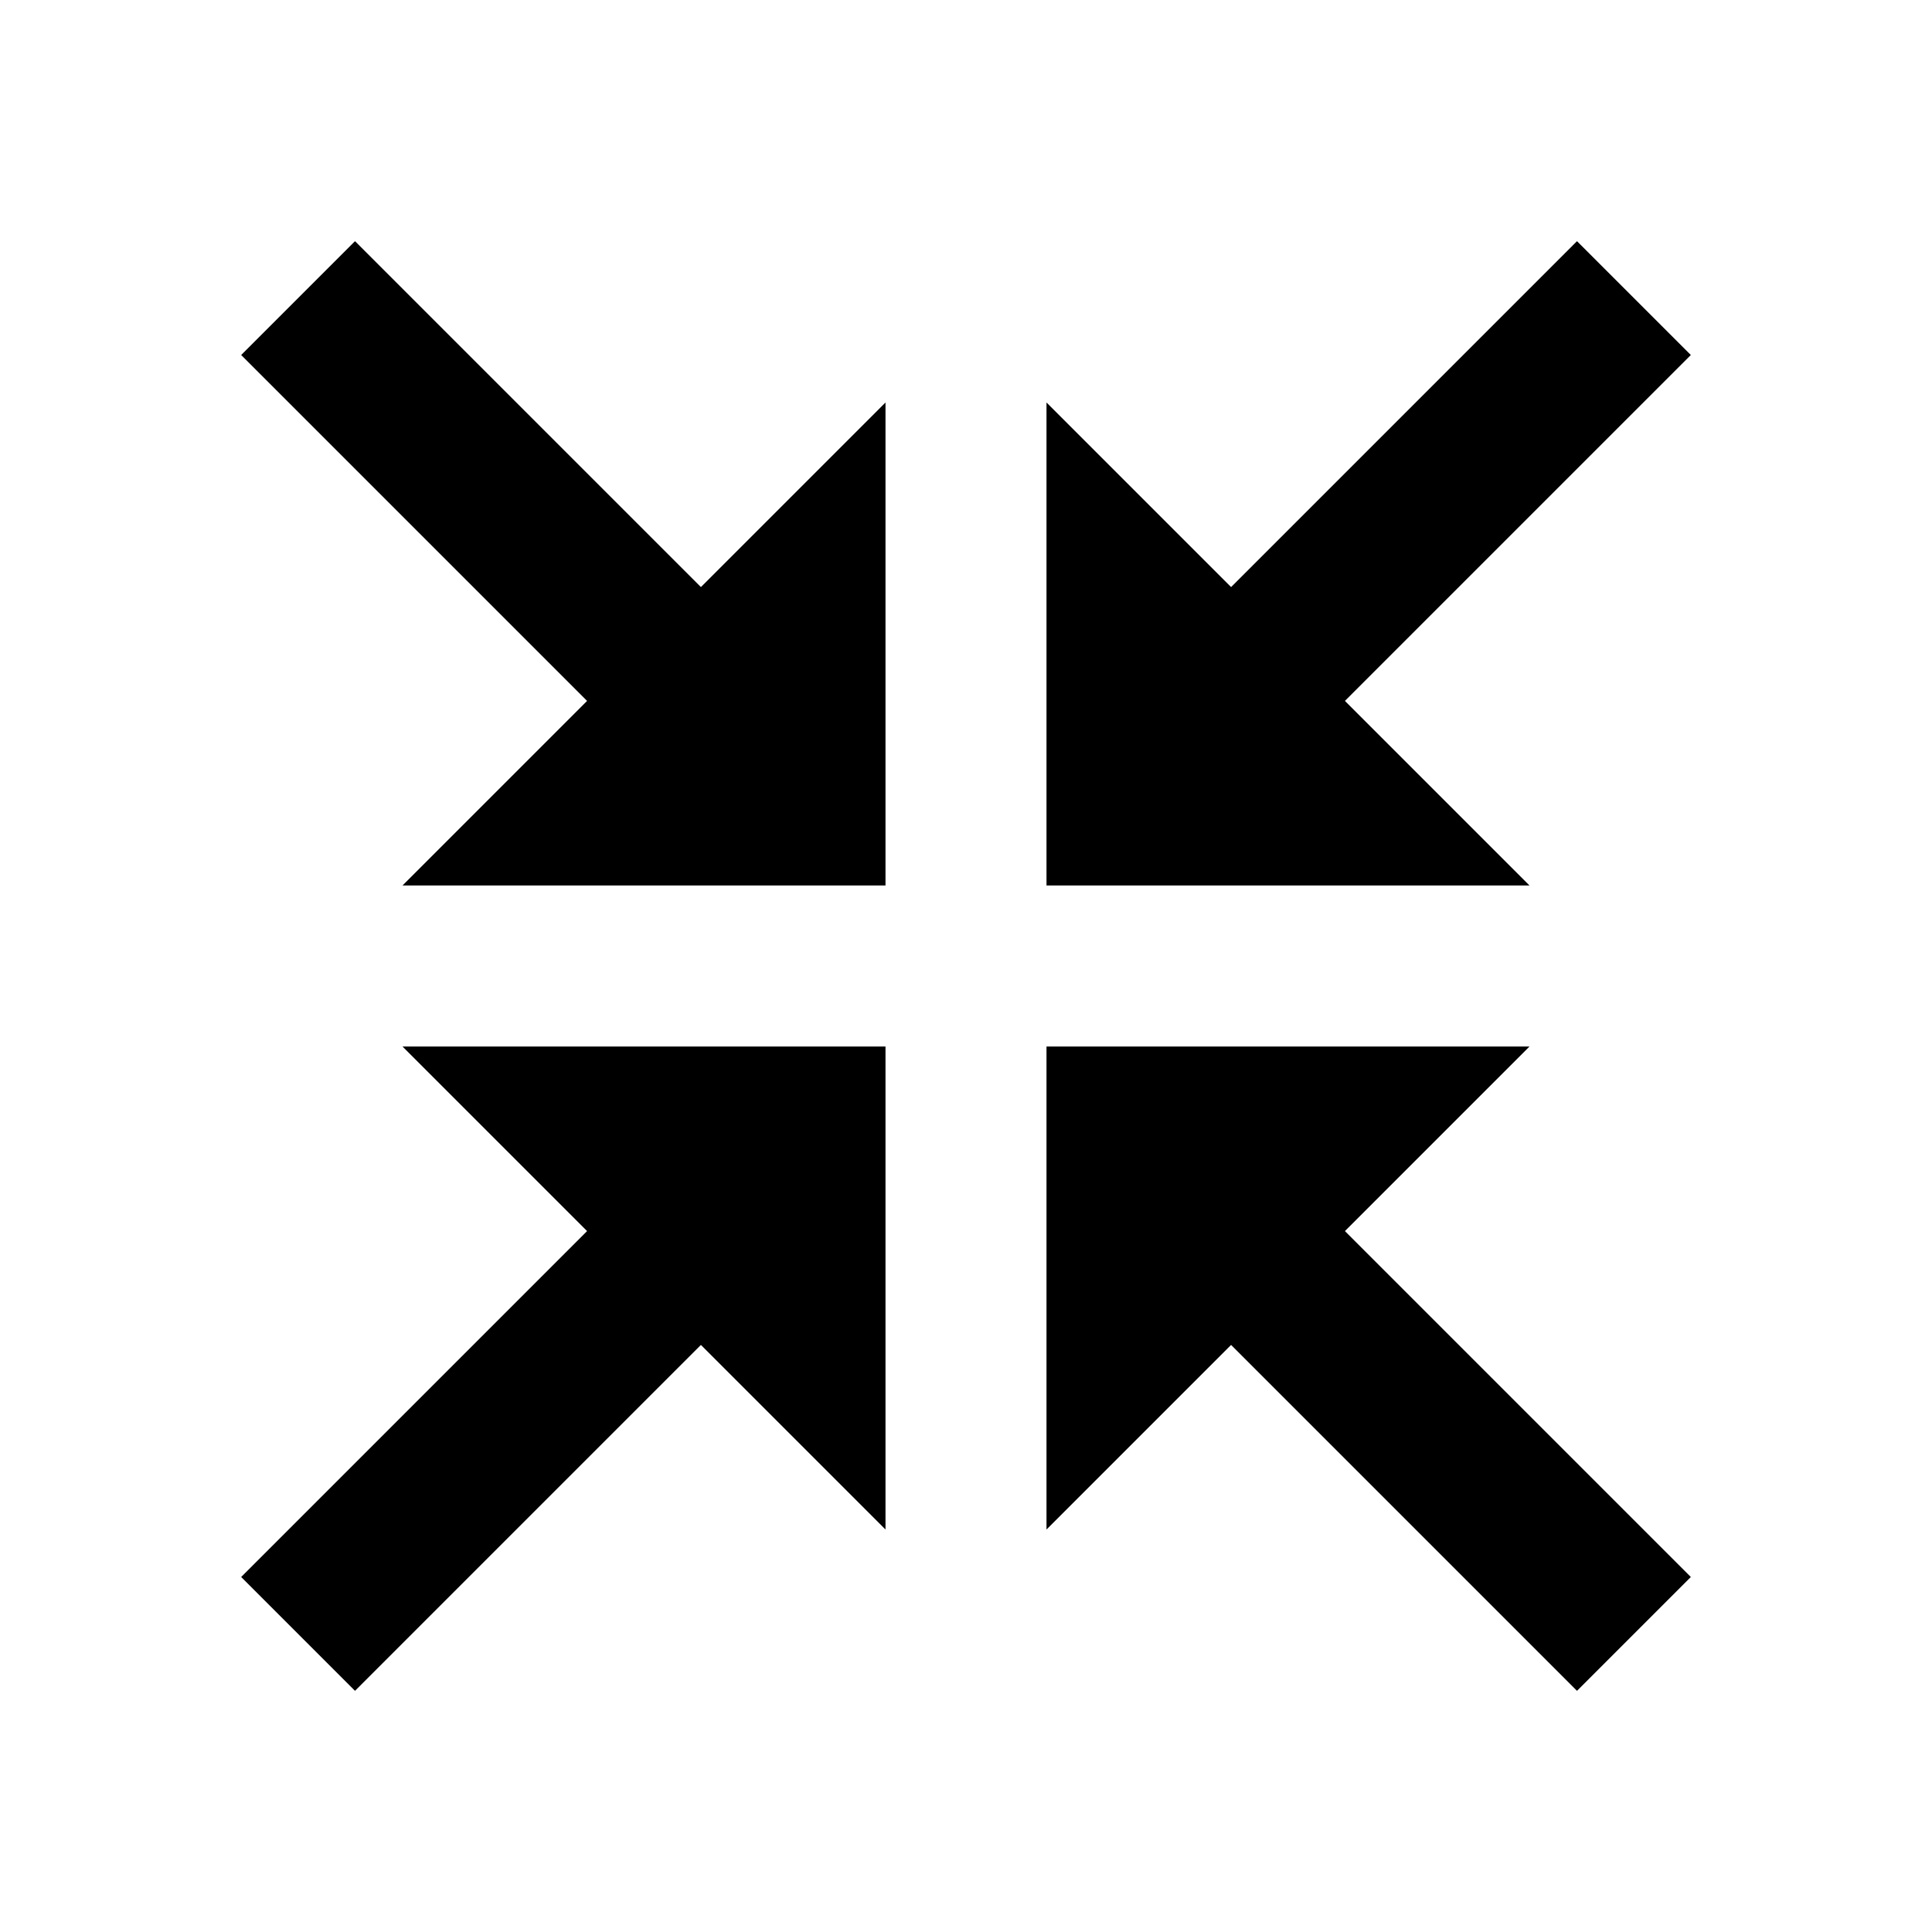
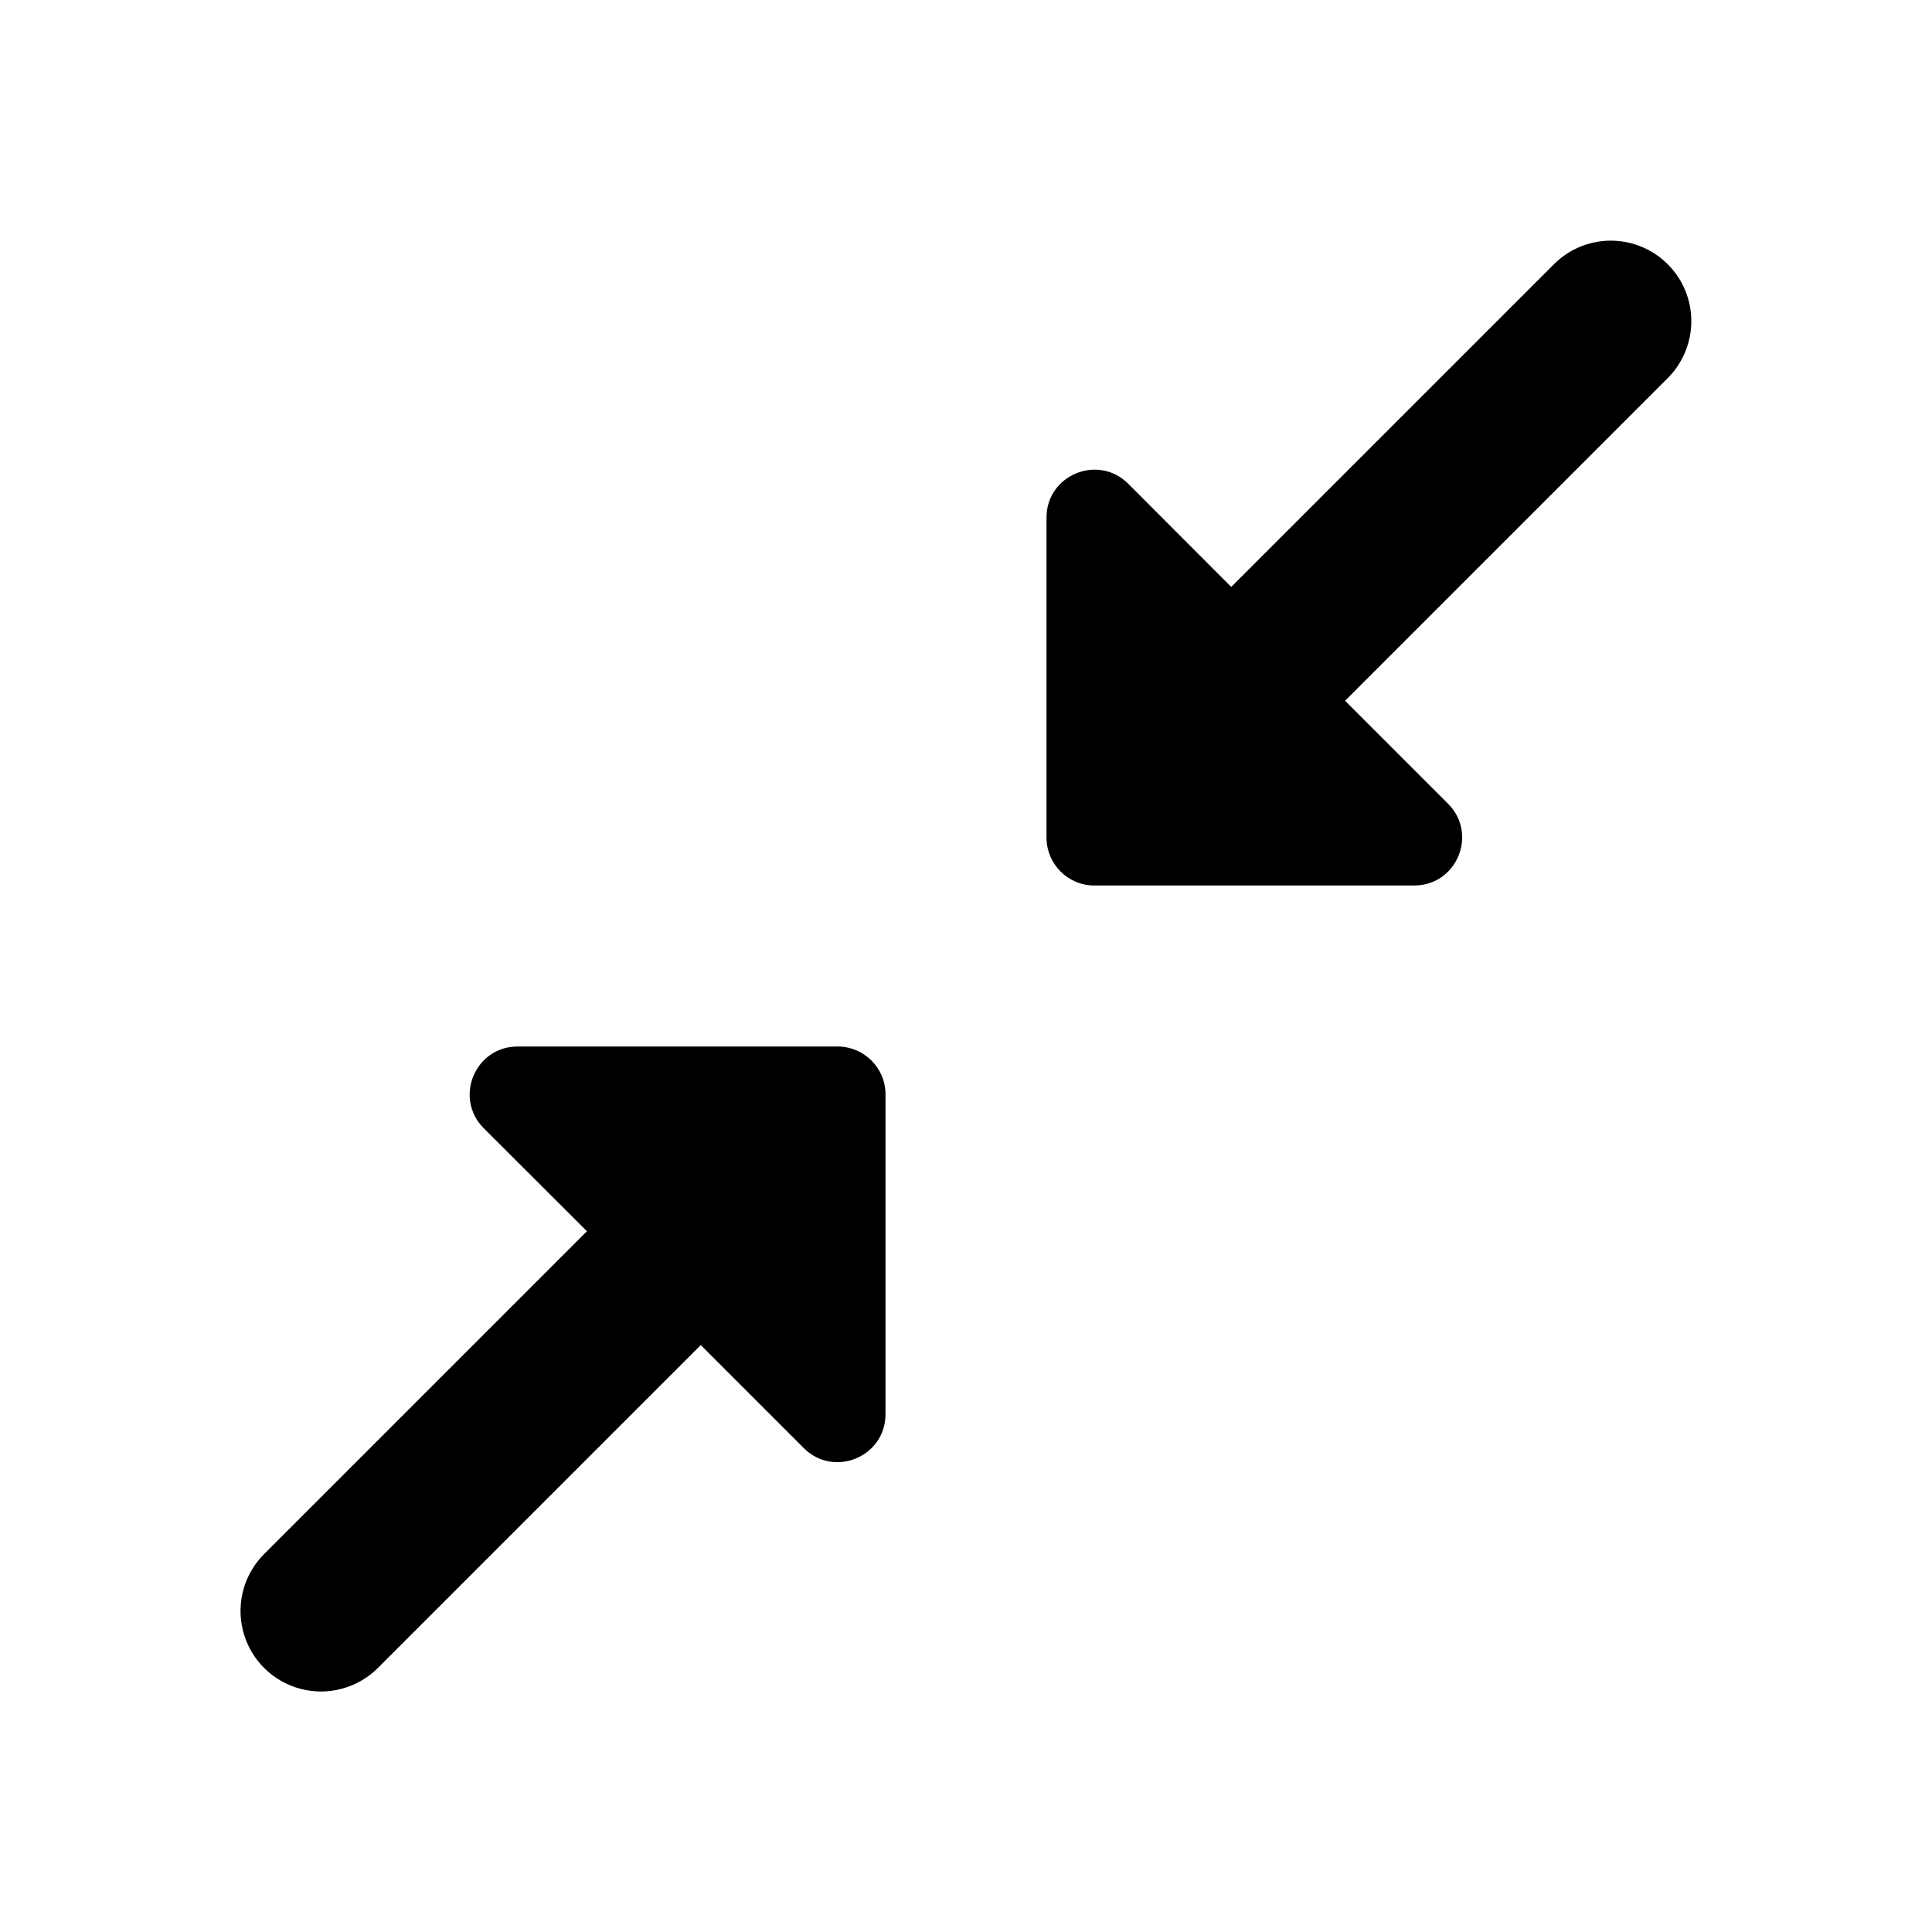
<svg xmlns="http://www.w3.org/2000/svg" viewBox="0 0 24 24" width="24px" height="24px">
-   <polygon points="19,11 13,11 13,5 " />
-   <line style="fill:none;stroke:#000000;stroke-width:2;stroke-miterlimit:10;" x1="20.297" y1="3.703" x2="14.443" y2="9.557" />
-   <polygon points="5,13 11,13 11,19 " />
-   <line style="fill:none;stroke:#000000;stroke-width:2;stroke-miterlimit:10;" x1="3.703" y1="20.297" x2="9.557" y2="14.443" />
-   <polygon points="11,5 11,11 5,11 " />
-   <line style="fill:none;stroke:#000000;stroke-width:2;stroke-miterlimit:10;" x1="3.703" y1="3.703" x2="9.557" y2="9.557" />
-   <polygon points="13,19 13,13 19,13 " />
-   <line style="fill:none;stroke:#000000;stroke-width:2;stroke-miterlimit:10;" x1="20.297" y1="20.297" x2="14.443" y2="14.443" />
+   <path d="M 19.98 2.99 A 1 1 0 0 0 19.293 3.293 L 15.295 7.291 L 14.016 6.01 C 13.641 5.635 13 5.9 13 6.43 L 13 10.404 C 13 10.733 13.266 11 13.594 11 L 17.568 11 C 18.098 11 18.363 10.359 17.988 9.984 L 16.709 8.705 L 20.707 4.707 A 1 1 0 0 0 19.98 2.99 z M 6.43 13 C 5.9 13 5.635 13.641 6.01 14.016 L 7.291 15.295 L 3.293 19.293 A 1 1 0 1 0 4.707 20.707 L 8.705 16.709 L 9.984 17.988 C 10.359 18.363 11 18.098 11 17.568 L 11 13.594 C 11 13.266 10.733 13 10.404 13 L 6.43 13 z" />
</svg>
